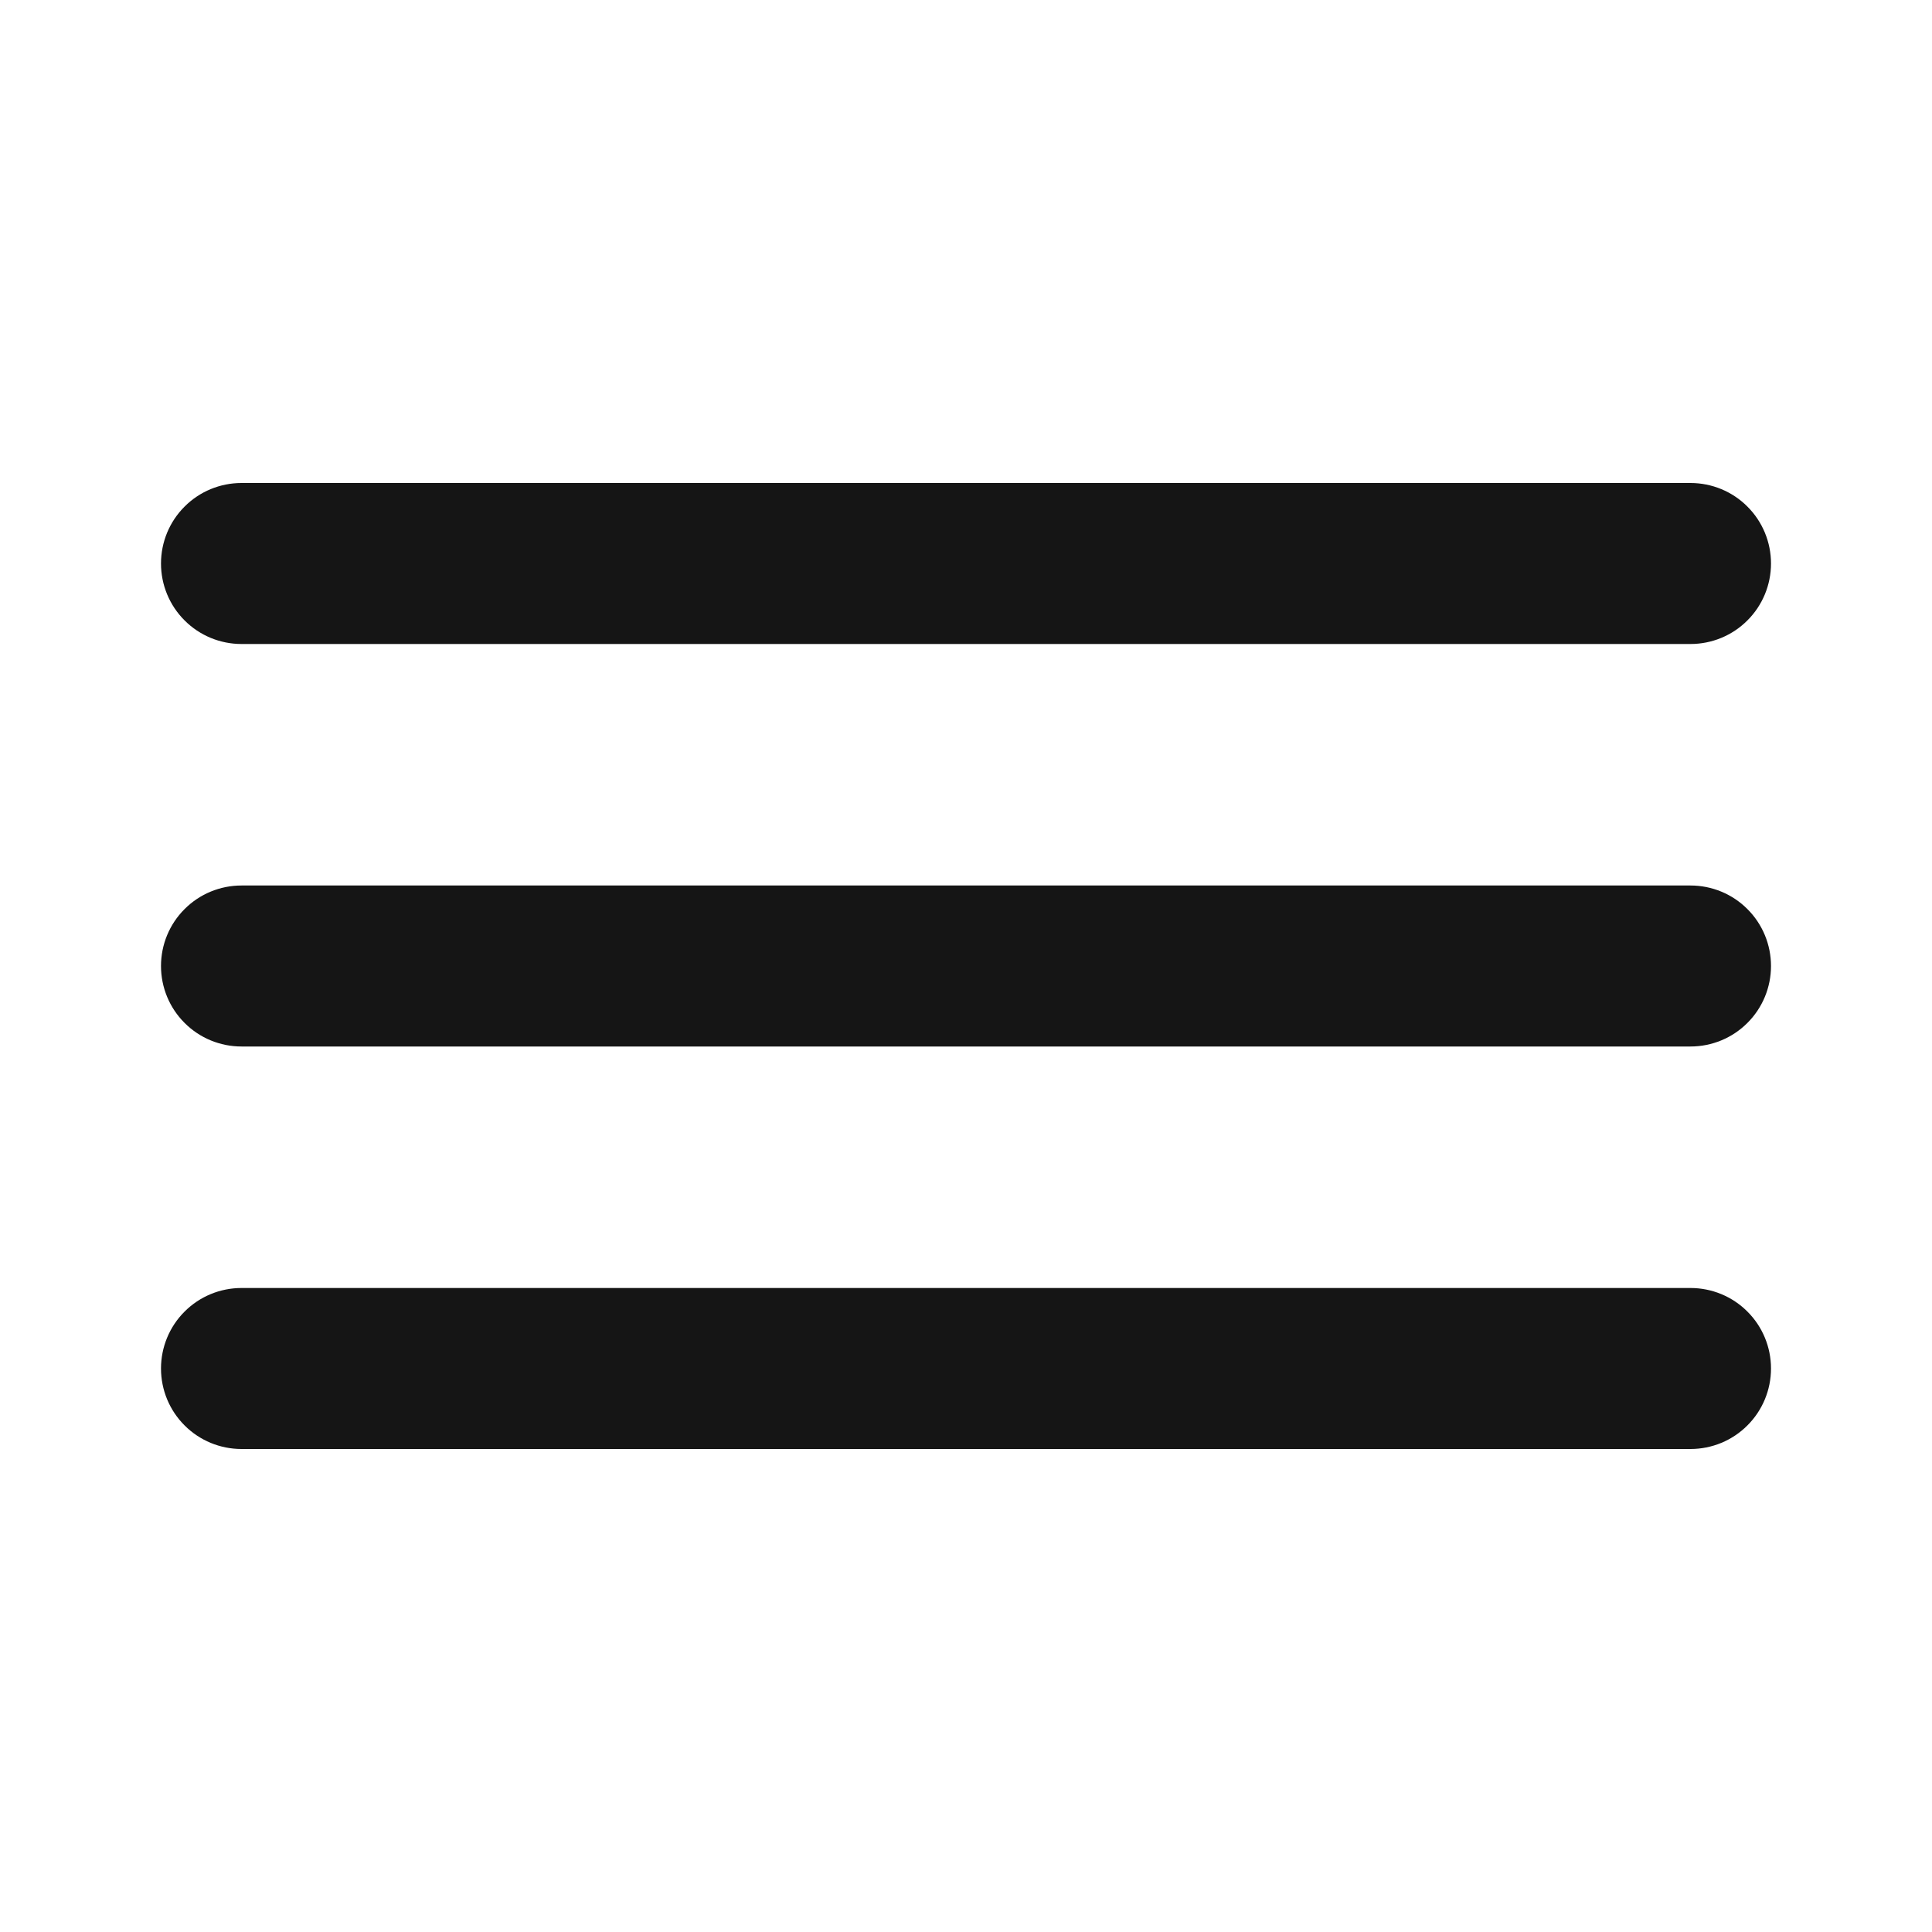
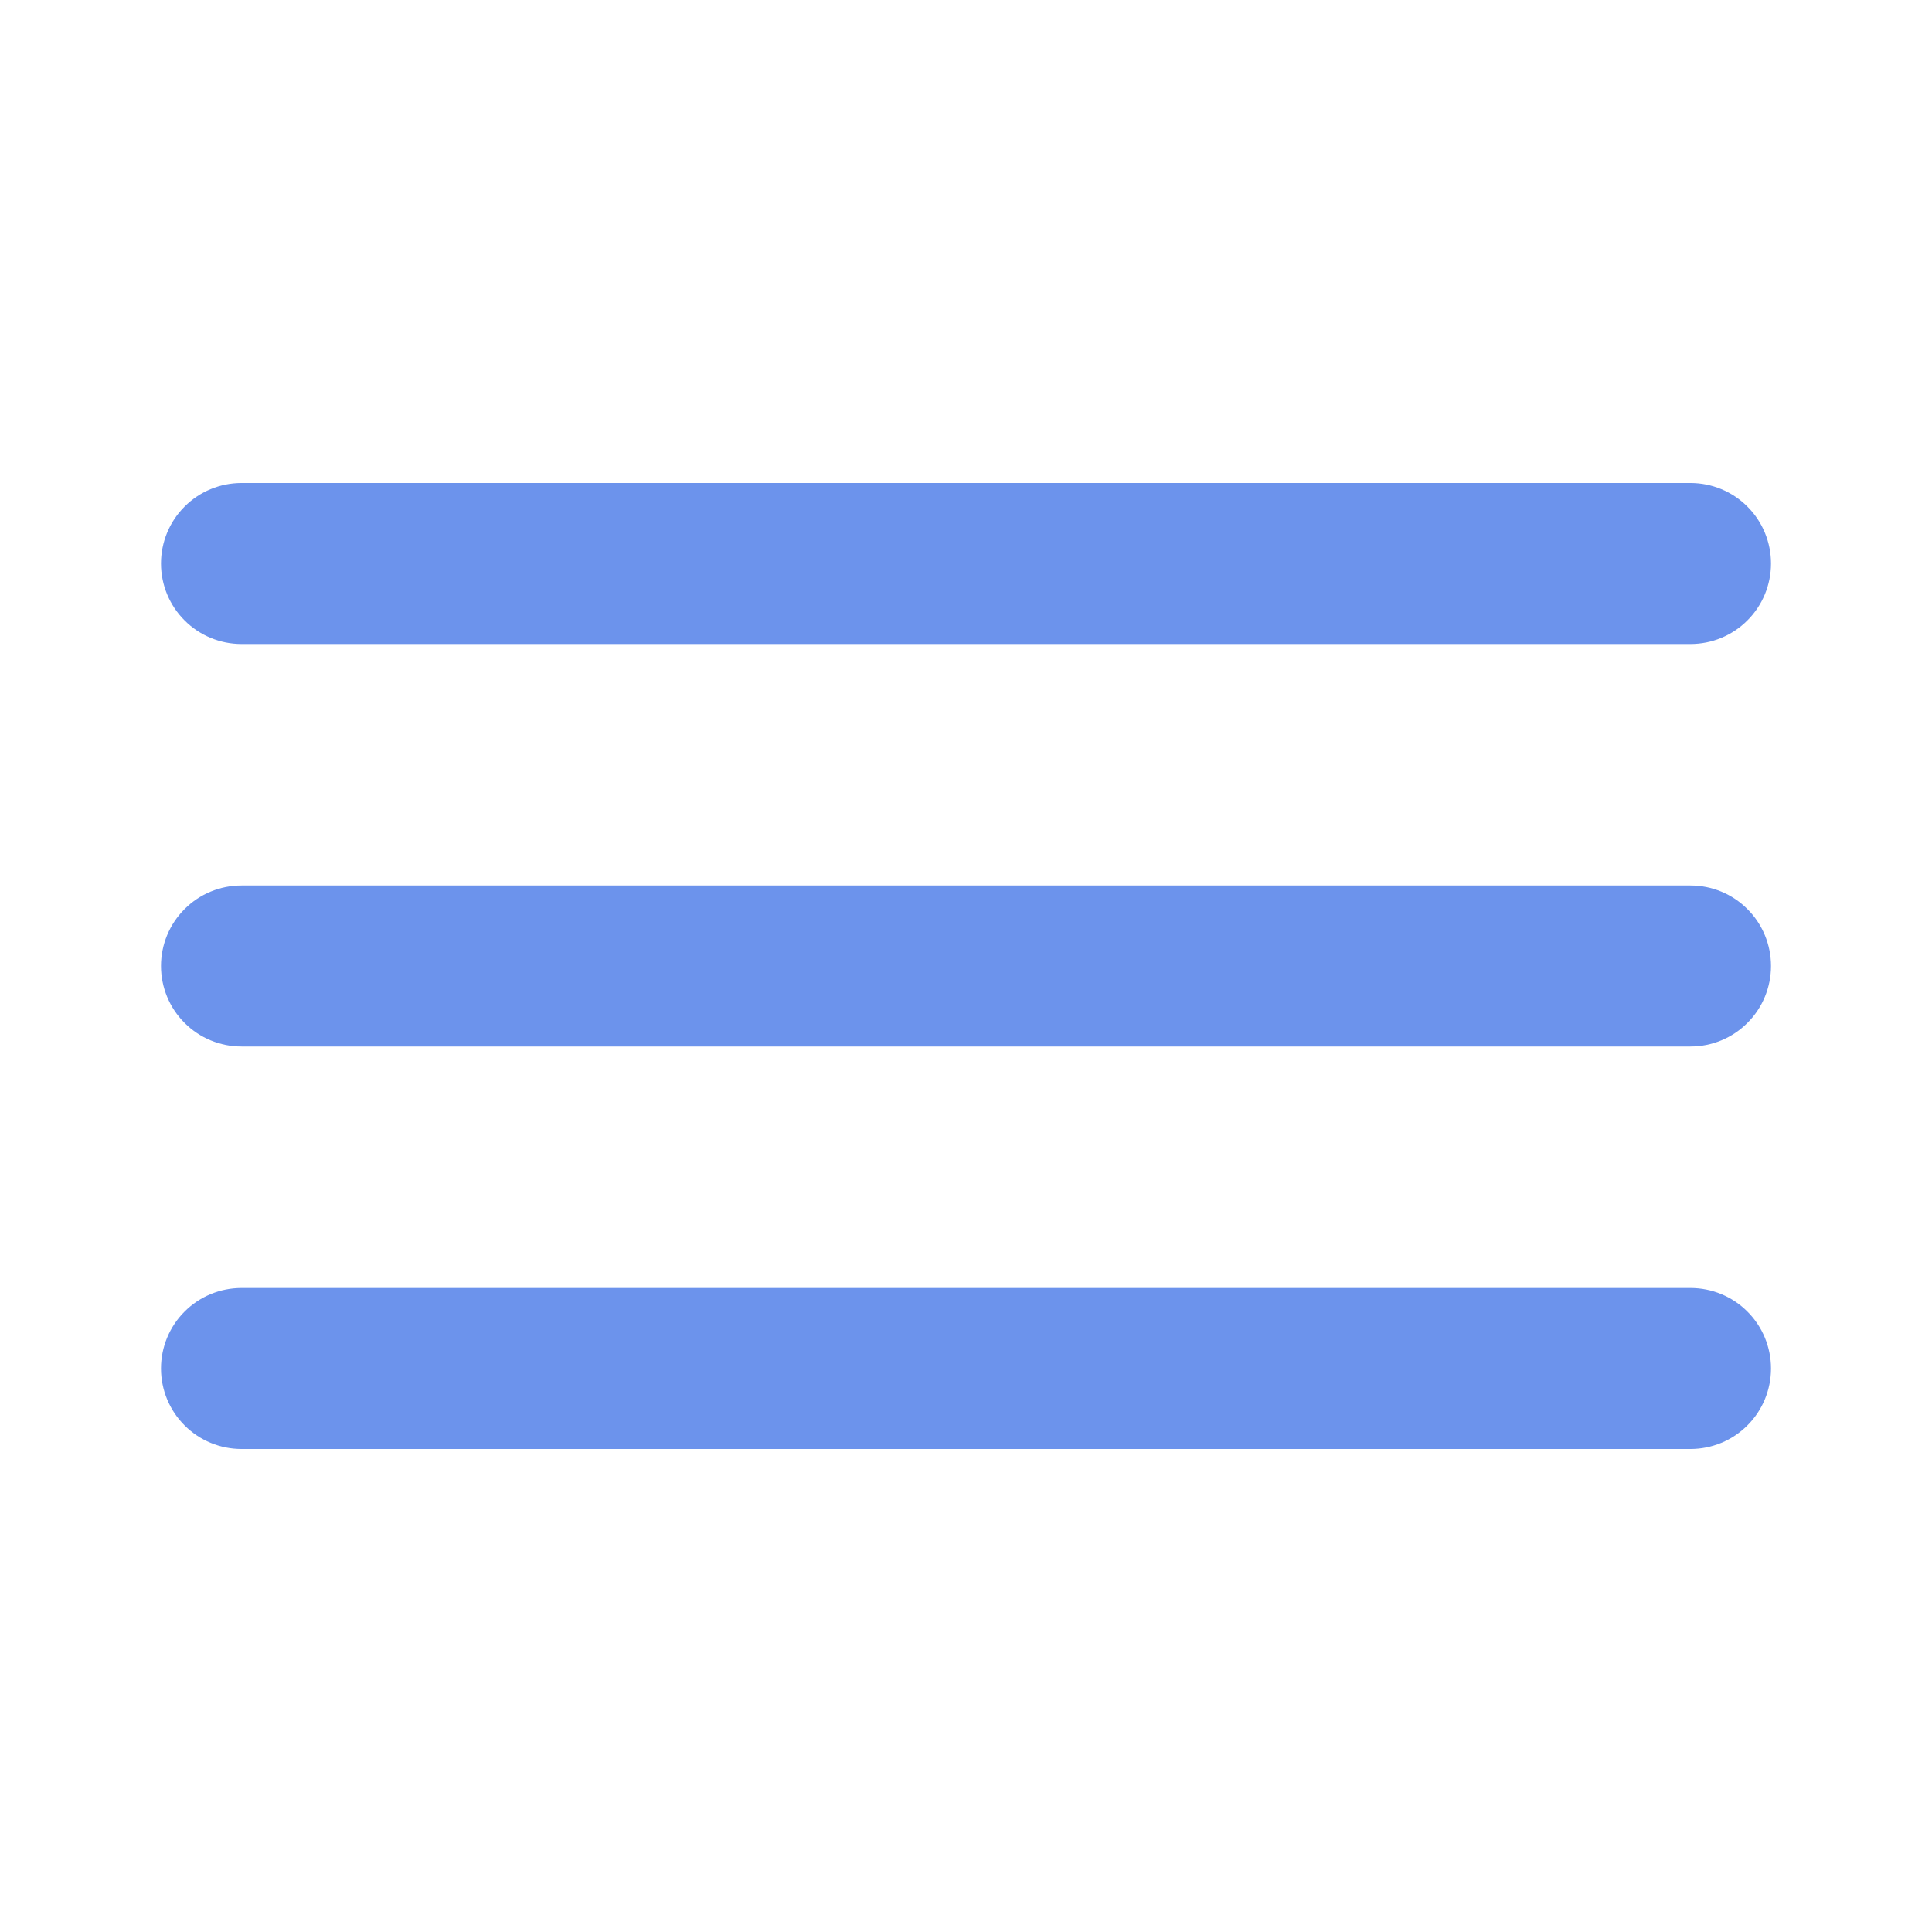
<svg xmlns="http://www.w3.org/2000/svg" width="24" height="24" viewBox="0 0 24 24" fill="none">
-   <path d="M3 8H21C21.265 8 21.52 7.895 21.707 7.707C21.895 7.52 22 7.265 22 7C22 6.735 21.895 6.48 21.707 6.293C21.52 6.105 21.265 6 21 6H3C2.735 6 2.48 6.105 2.293 6.293C2.105 6.48 2 6.735 2 7C2 7.265 2.105 7.52 2.293 7.707C2.48 7.895 2.735 8 3 8ZM21 16H3C2.735 16 2.48 16.105 2.293 16.293C2.105 16.48 2 16.735 2 17C2 17.265 2.105 17.52 2.293 17.707C2.48 17.895 2.735 18 3 18H21C21.265 18 21.52 17.895 21.707 17.707C21.895 17.52 22 17.265 22 17C22 16.735 21.895 16.48 21.707 16.293C21.52 16.105 21.265 16 21 16ZM21 11H3C2.735 11 2.48 11.105 2.293 11.293C2.105 11.48 2 11.735 2 12C2 12.265 2.105 12.52 2.293 12.707C2.48 12.895 2.735 13 3 13H21C21.265 13 21.52 12.895 21.707 12.707C21.895 12.52 22 12.265 22 12C22 11.735 21.895 11.48 21.707 11.293C21.52 11.105 21.265 11 21 11Z" fill="#151515" />
+   <path d="M3 8H21C21.265 8 21.52 7.895 21.707 7.707C21.895 7.52 22 7.265 22 7C22 6.735 21.895 6.48 21.707 6.293C21.52 6.105 21.265 6 21 6H3C2.735 6 2.48 6.105 2.293 6.293C2.105 6.48 2 6.735 2 7C2 7.265 2.105 7.52 2.293 7.707C2.48 7.895 2.735 8 3 8ZM21 16H3C2.735 16 2.48 16.105 2.293 16.293C2.105 16.48 2 16.735 2 17C2 17.265 2.105 17.52 2.293 17.707C2.48 17.895 2.735 18 3 18H21C21.265 18 21.52 17.895 21.707 17.707C21.895 17.52 22 17.265 22 17C22 16.735 21.895 16.48 21.707 16.293C21.52 16.105 21.265 16 21 16ZM21 11H3C2.735 11 2.48 11.105 2.293 11.293C2.105 11.48 2 11.735 2 12C2 12.265 2.105 12.52 2.293 12.707C2.48 12.895 2.735 13 3 13H21C21.265 13 21.52 12.895 21.707 12.707C21.895 12.52 22 12.265 22 12C22 11.735 21.895 11.48 21.707 11.293C21.52 11.105 21.265 11 21 11Z" fill="#6C93EC" />
</svg>
